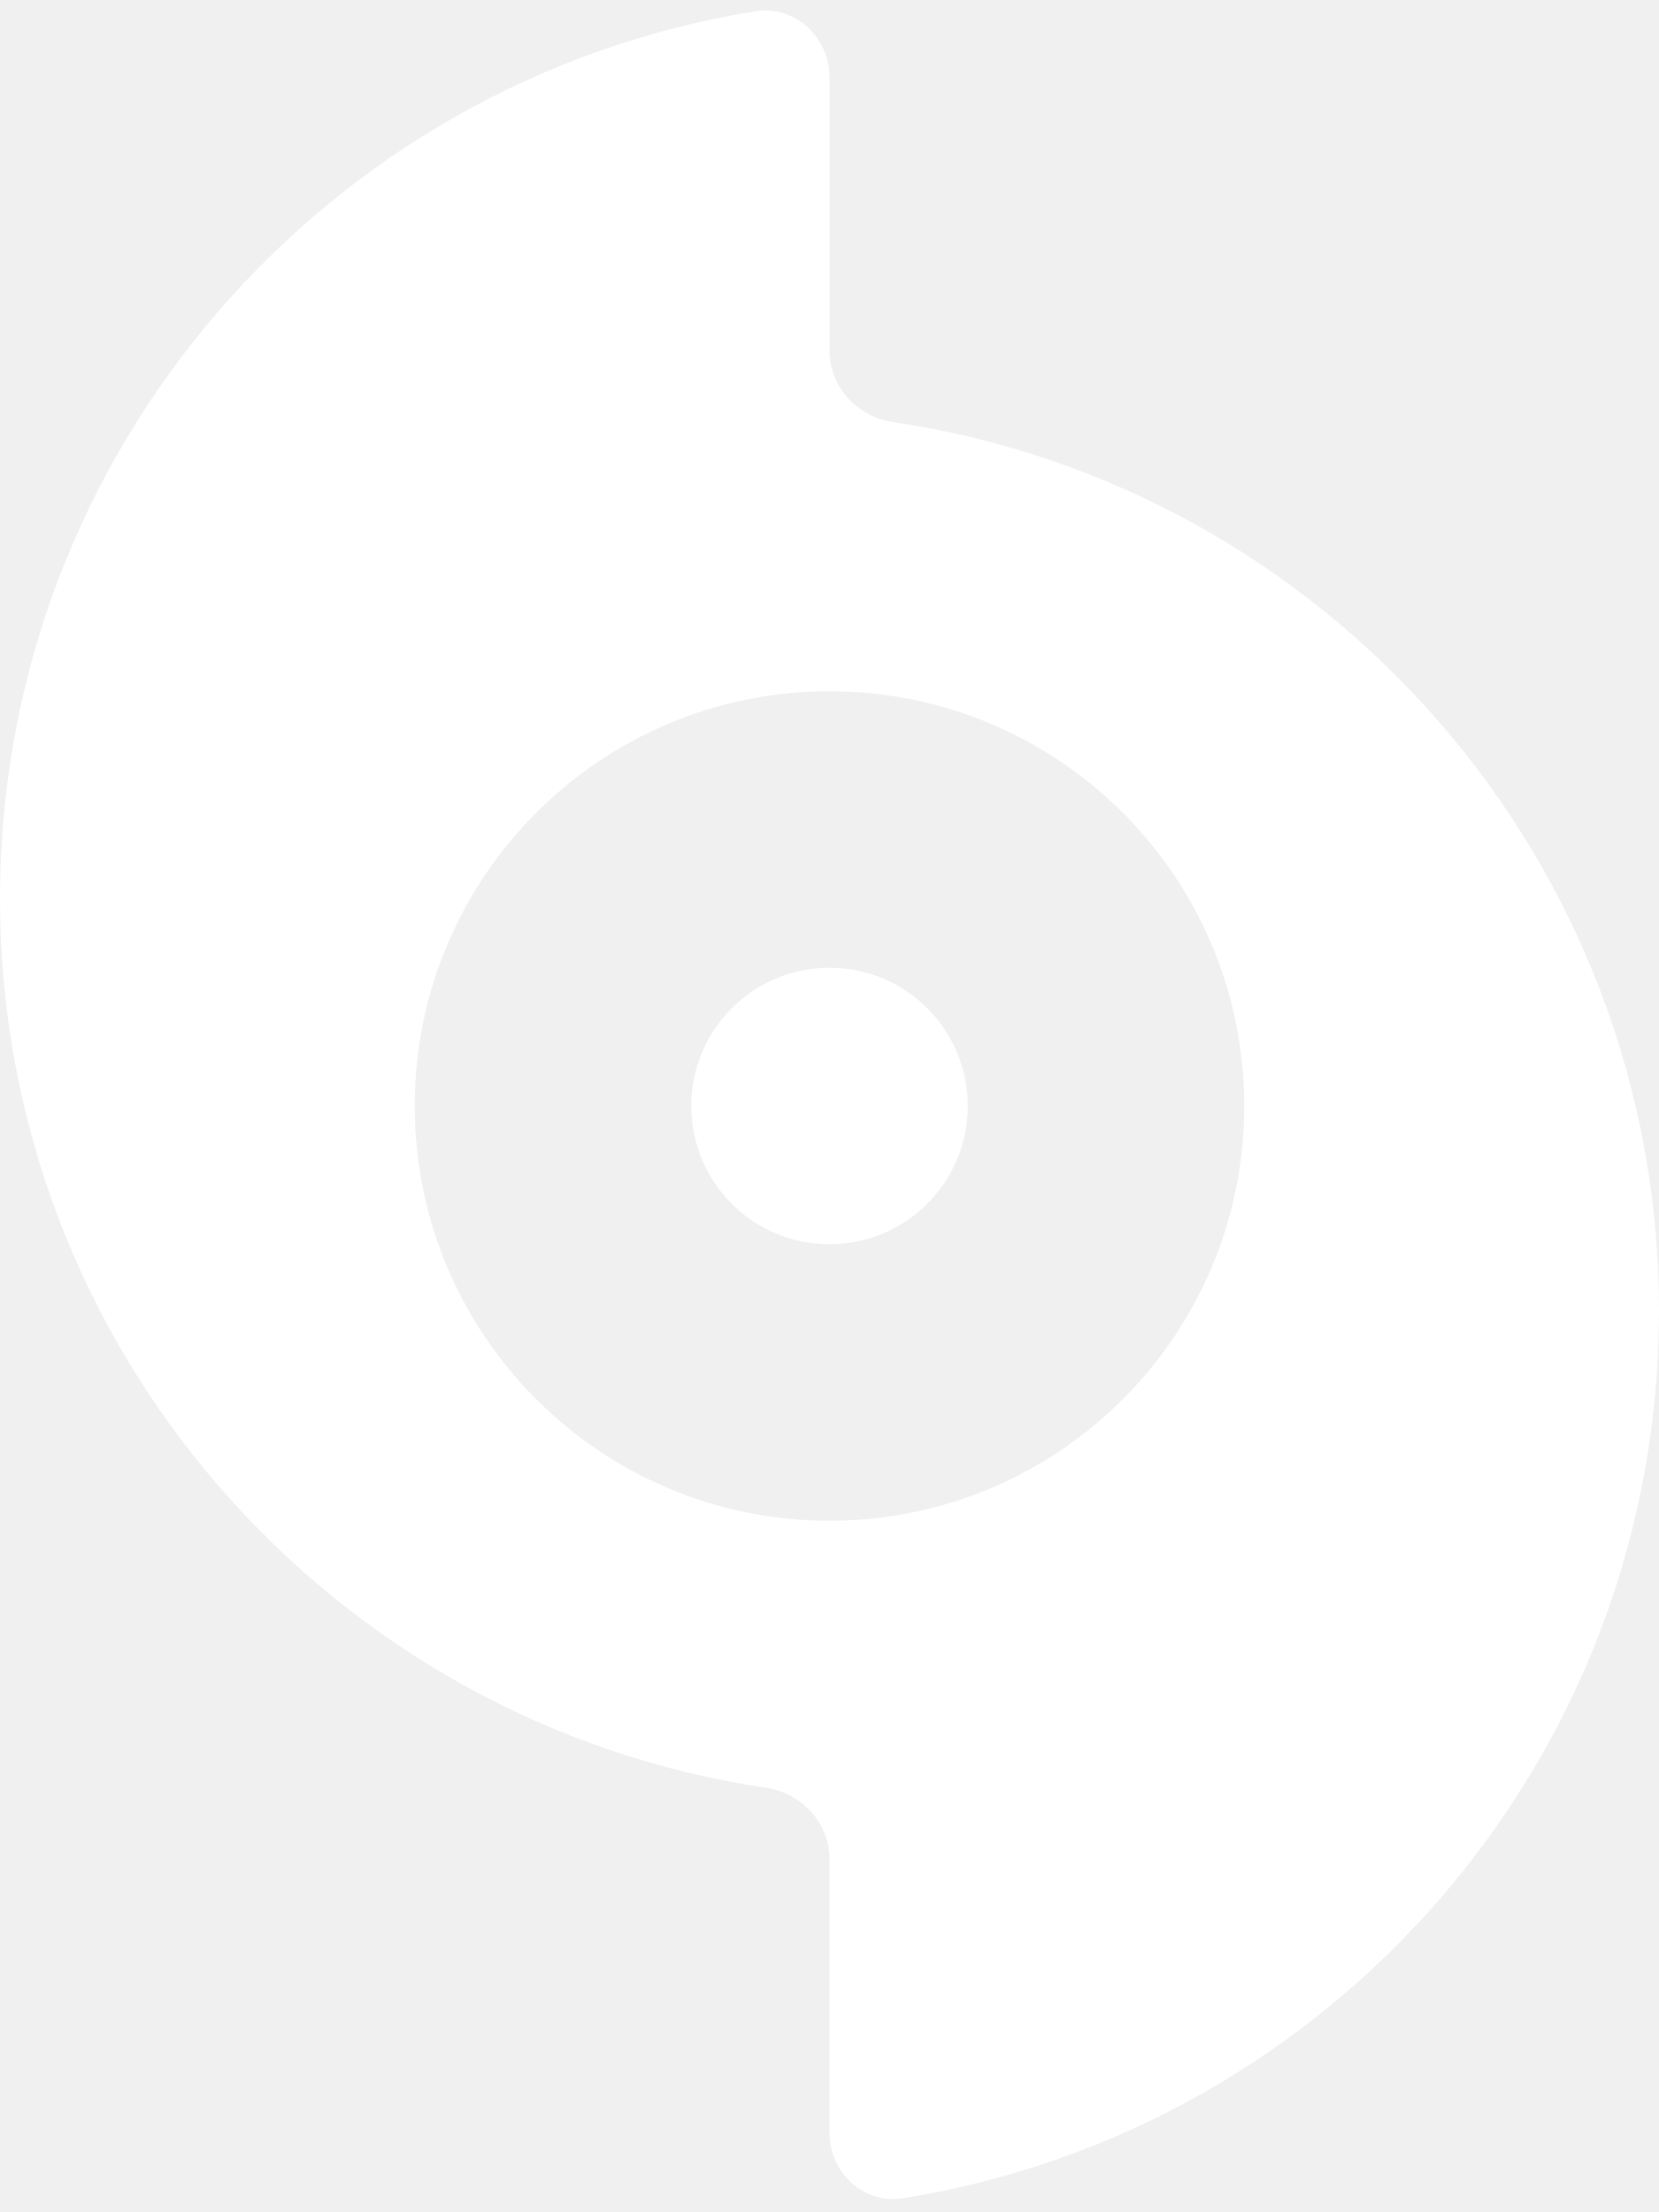
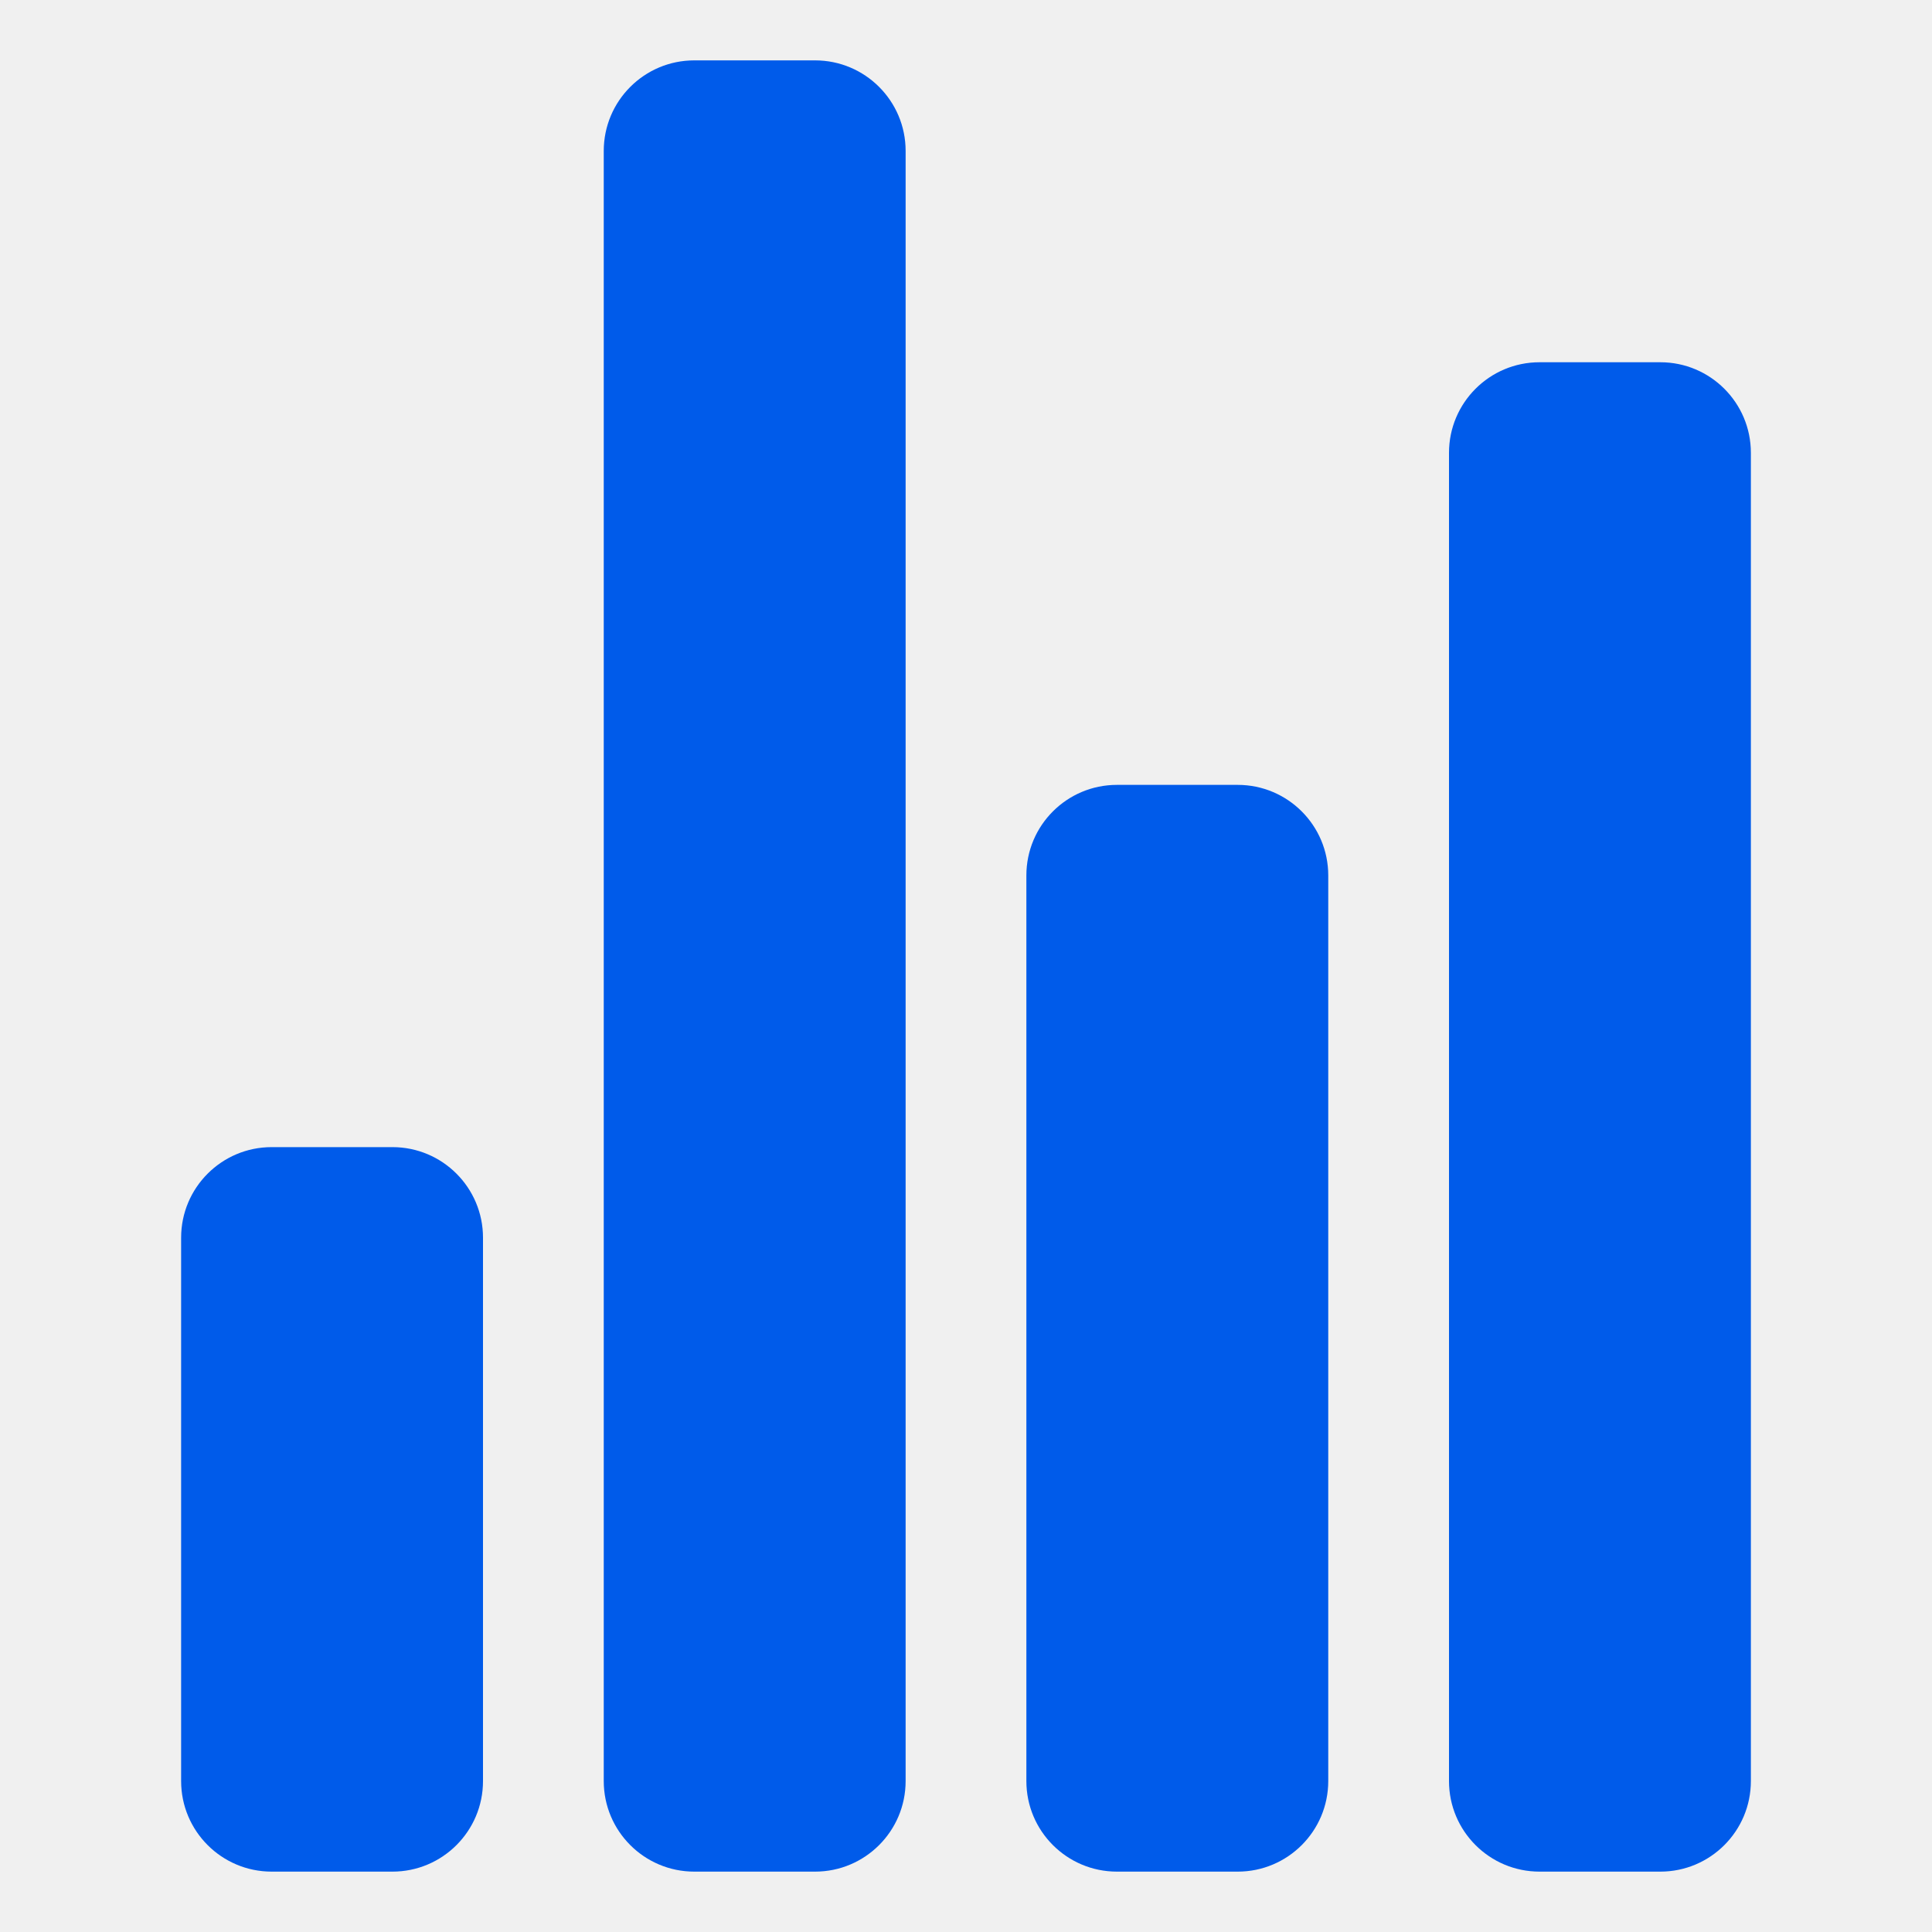
- <svg xmlns="http://www.w3.org/2000/svg" viewBox="0 0 384 512">
-   <path fill="#ffffff" d="M0 208C0 104.4 75.7 18.5 174.9 2.6C184 1.2 192 8.6 192 17.9l0 63.3c0 8.4 6.5 15.3 14.7 16.5C307 112.5 384 199 384 303.4c0 103.6-75.7 189.5-174.9 205.4c-9.2 1.5-17.1-5.9-17.1-15.2l0-63.3c0-8.4-6.5-15.3-14.7-16.5C77 398.9 0 312.4 0 208zm288 48A96 96 0 1 0 96 256a96 96 0 1 0 192 0zm-96-32a32 32 0 1 1 0 64 32 32 0 1 1 0-64z" />
+ <svg xmlns="http://www.w3.org/2000/svg" class="ionicon" viewBox="0 0 512 512">
+   <defs />
+   <path d="M104 496H72a24 24 0 01-24-24V328a24 24 0 0124-24h32a24 24 0 0124 24v144a24 24 0 01-24 24zM328 496h-32a24 24 0 01-24-24V232a24 24 0 0124-24h32a24 24 0 0124 24v240a24 24 0 01-24 24zM440 496h-32a24 24 0 01-24-24V120a24 24 0 0124-24h32a24 24 0 0124 24v352a24 24 0 01-24 24zM216 496h-32a24 24 0 01-24-24V40a24 24 0 0124-24h32a24 24 0 0124 24v432a24 24 0 01-24 24z" style="fill: rgb(0, 91, 234);" />
</svg>
